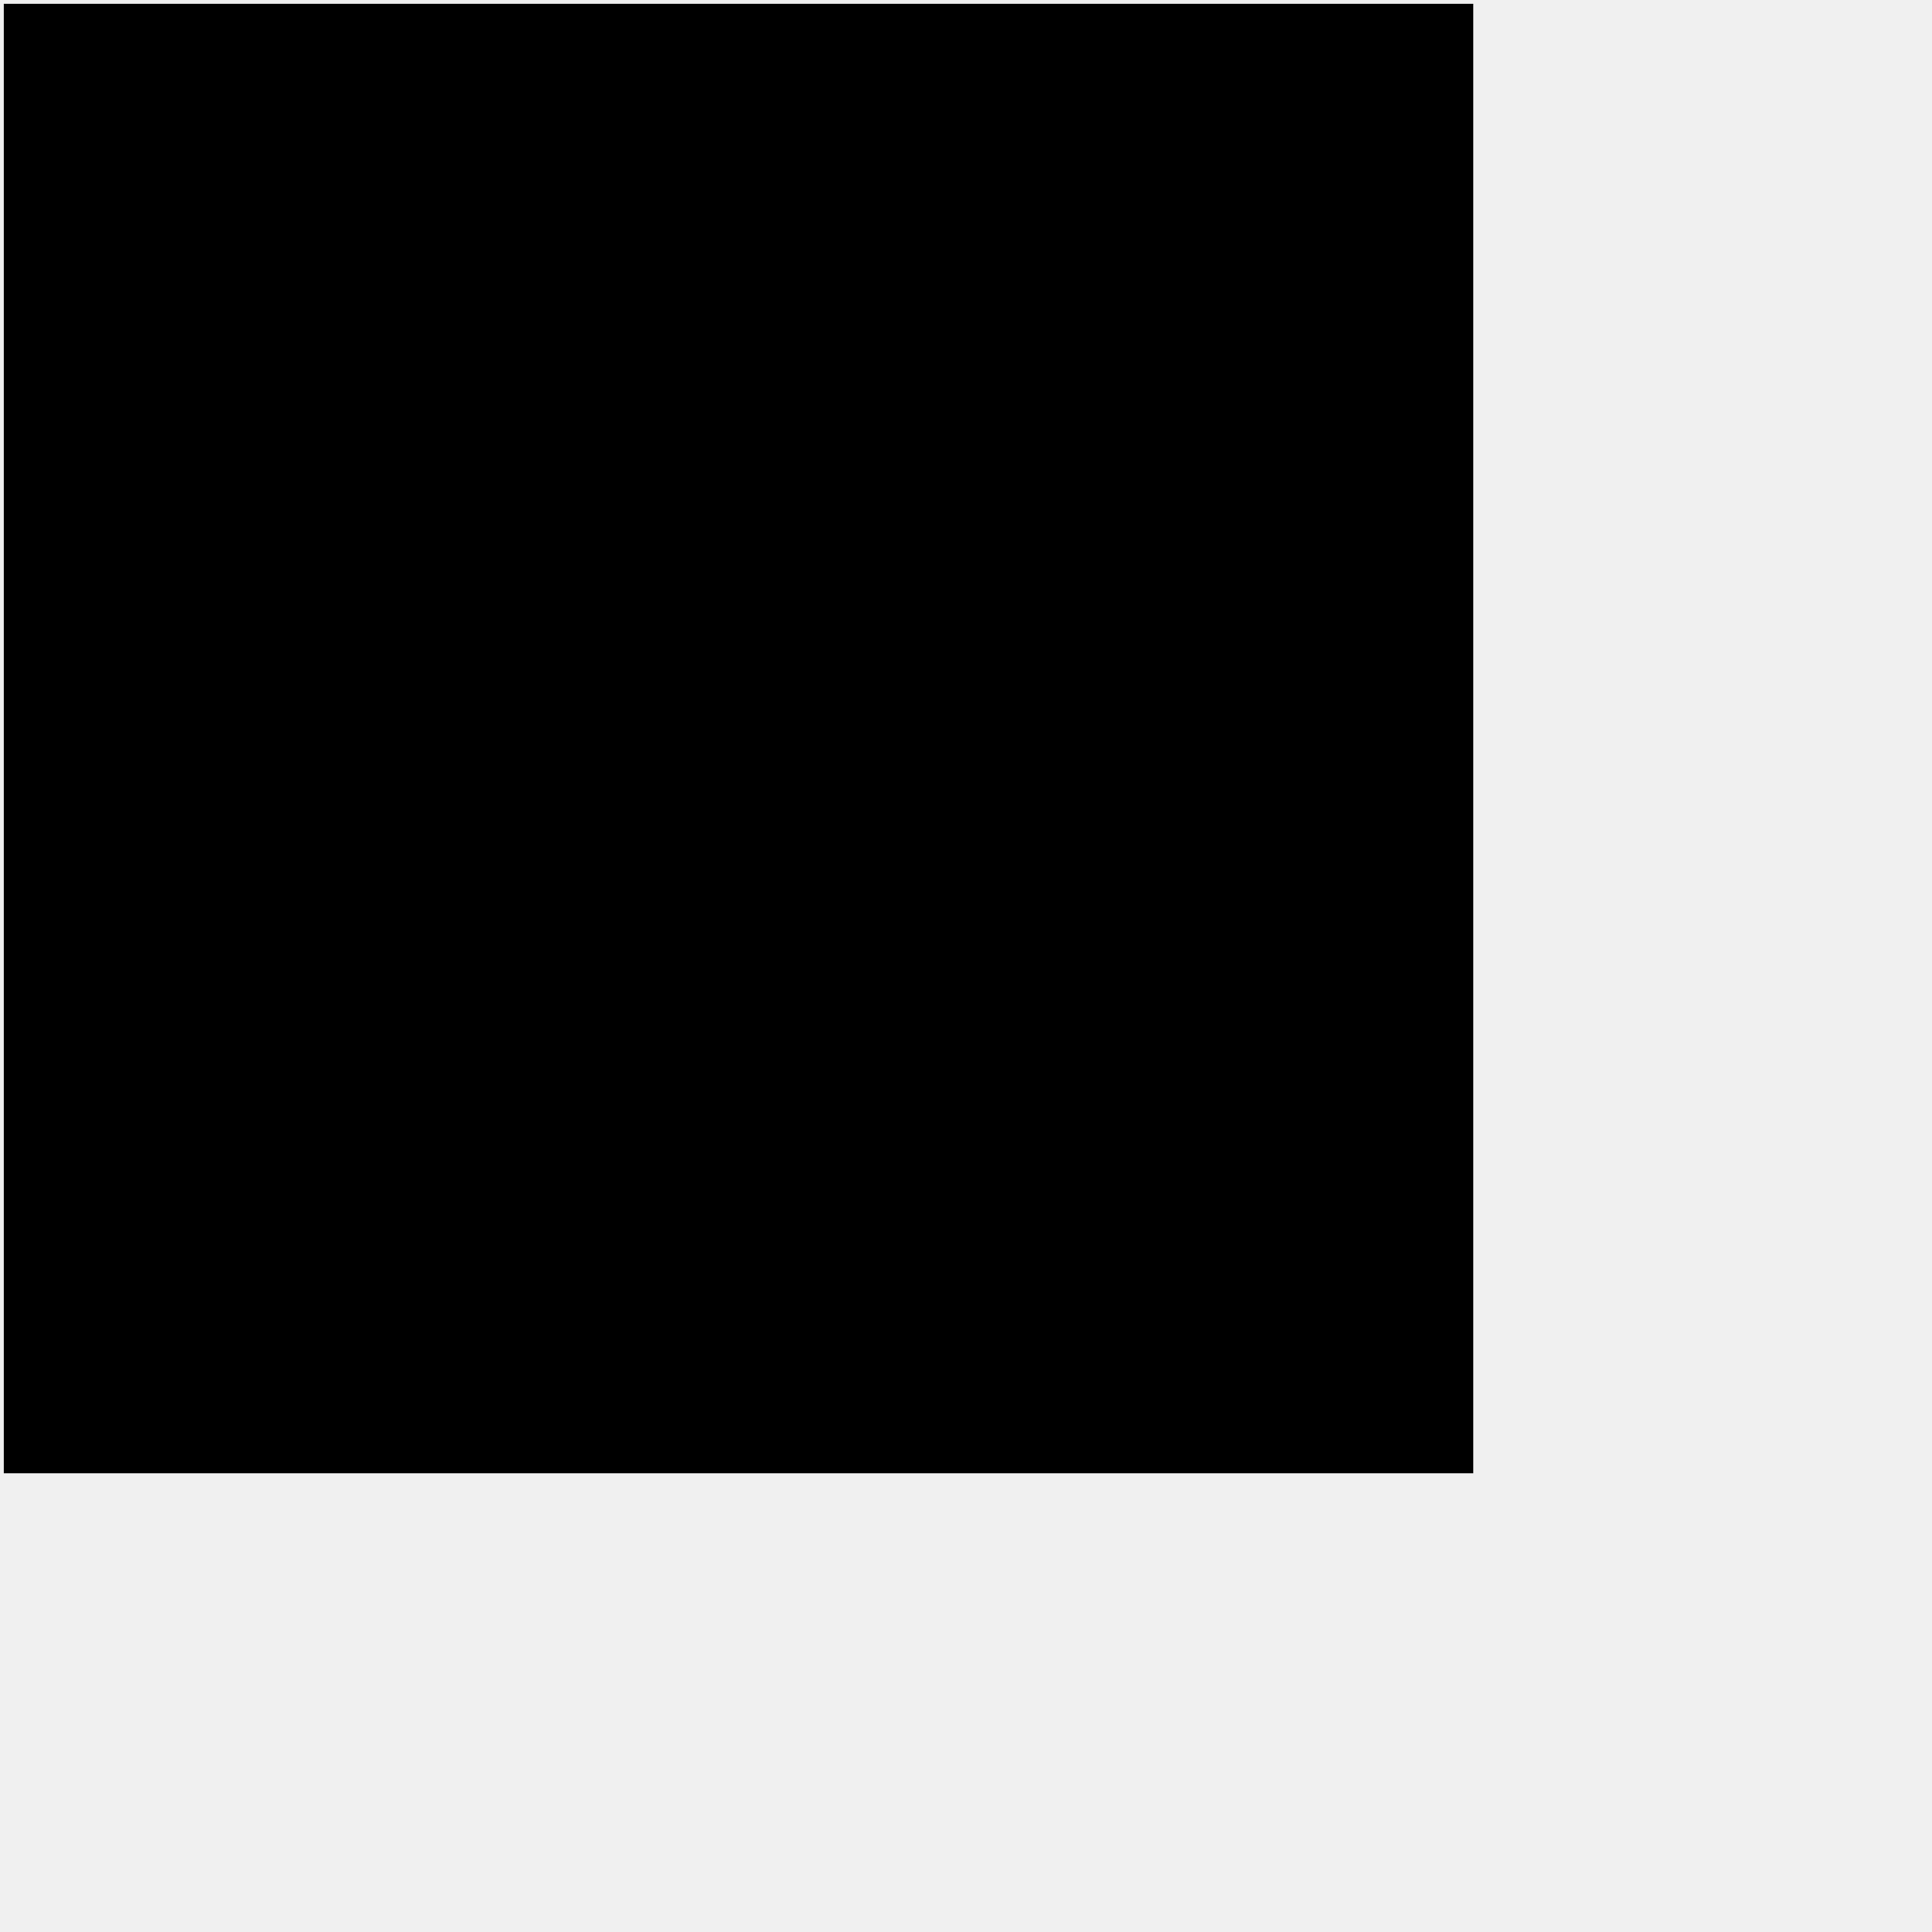
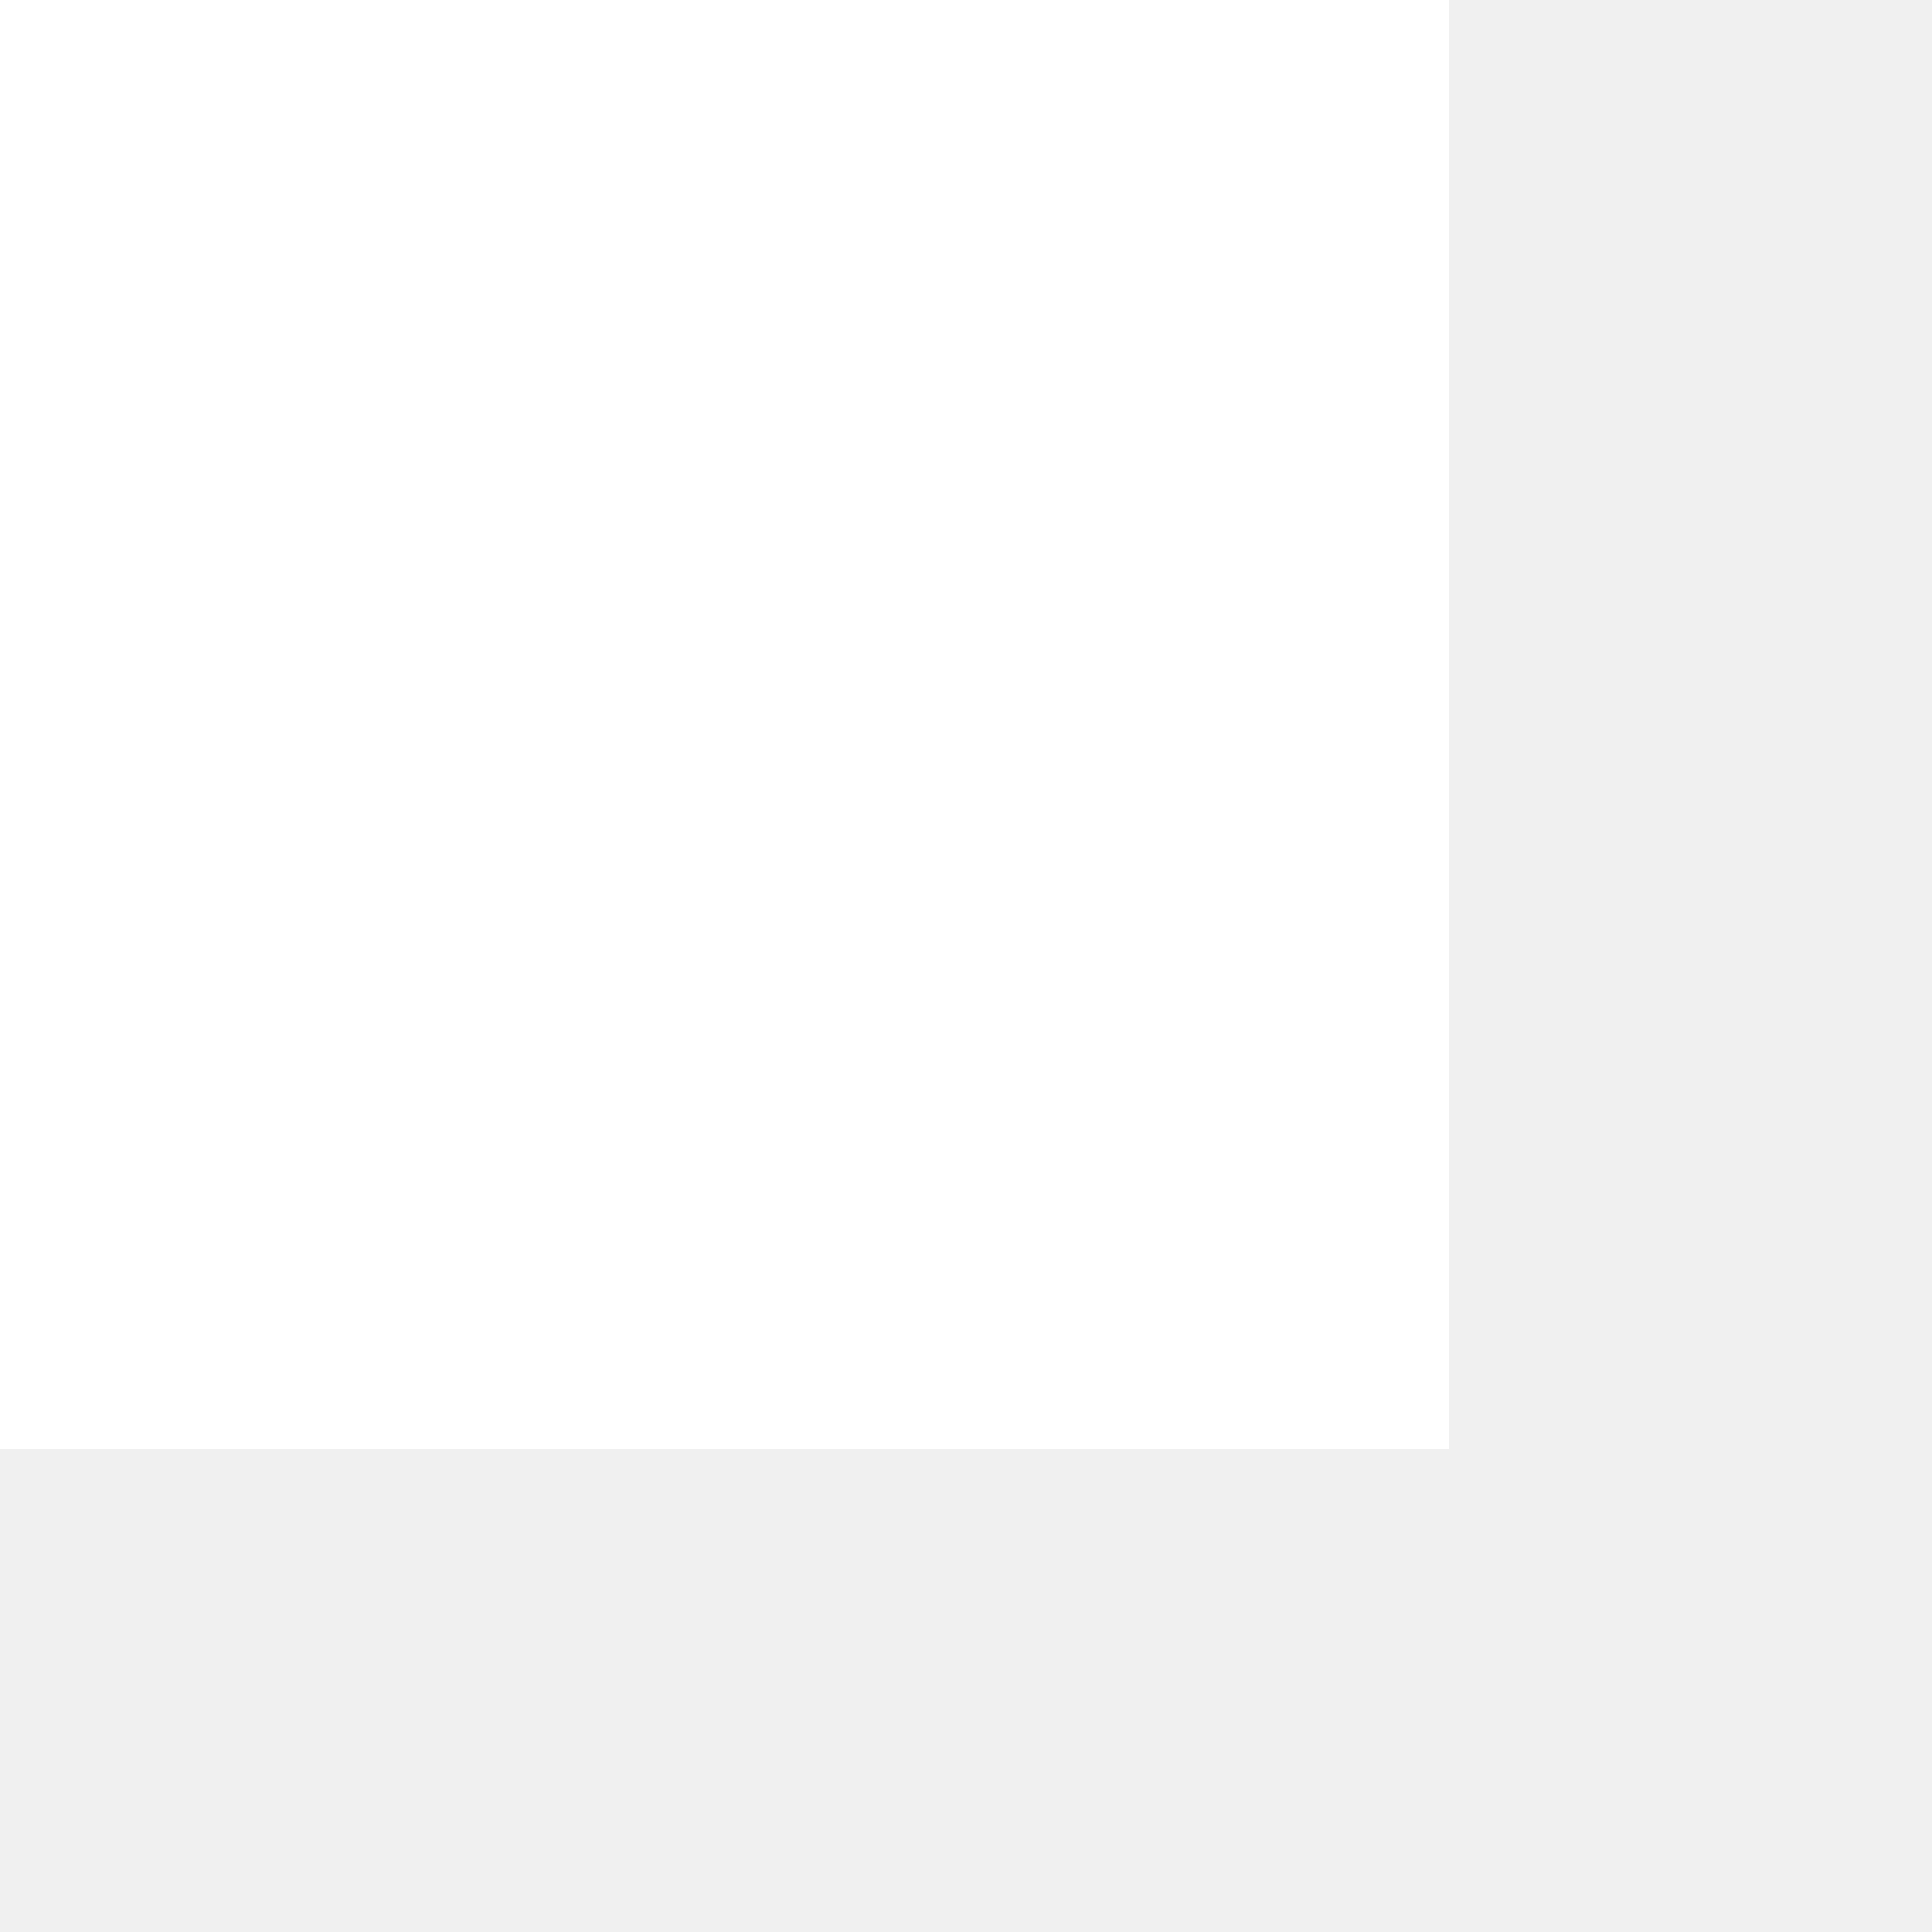
- <svg xmlns="http://www.w3.org/2000/svg" viewBox="0 0 259 259">
-   <path d="M195,3H3V195H195Z" fill="none" stroke="currentColor" stroke-width="5" />
-   <path d="M195,3H3V195H195Z" fill="currentColor" fill-rule="evenodd" />
+ <svg xmlns="http://www.w3.org/2000/svg" viewBox="0 0 256 256">
+   <g fill="none" fill-rule="evenodd">
+     <path fill="#FFF" d="M192 0L0 0 0 192 192 192z" />
+     <path stroke="#FFF" stroke-width="32" d="M16,16 L16,176 L176,176 L176,16 L16,16 Z" />
+   </g>
</svg>
